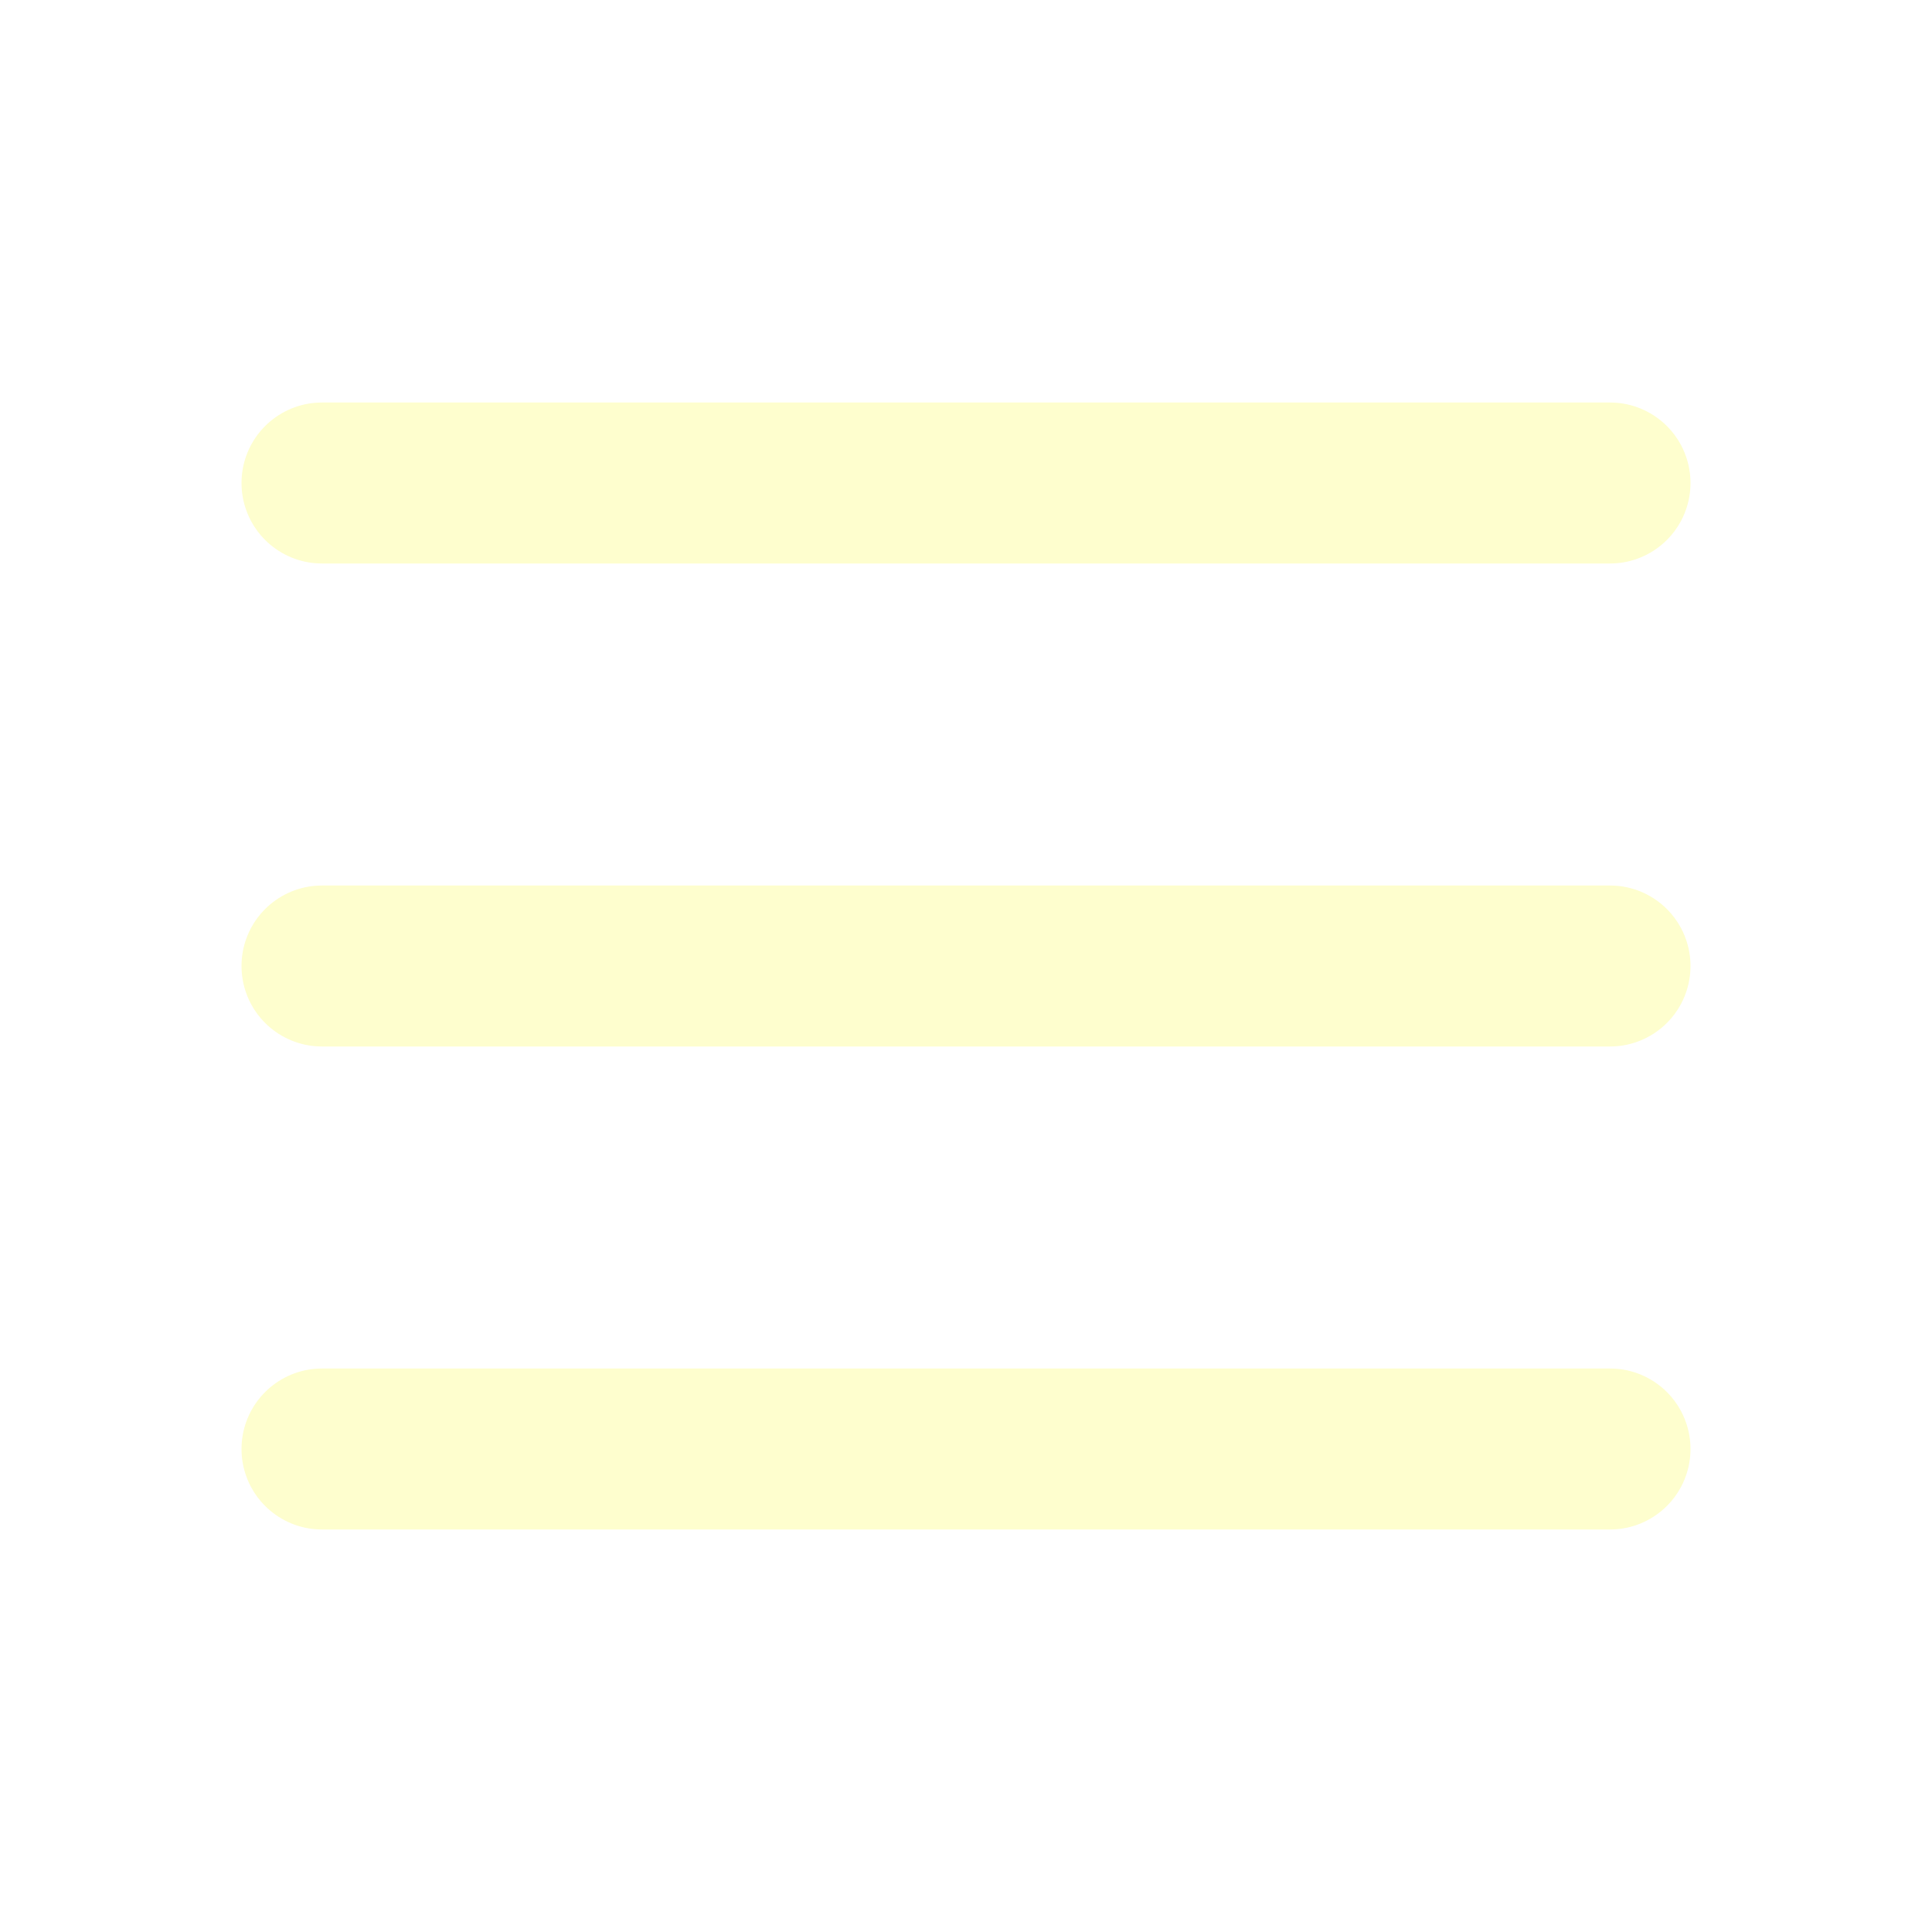
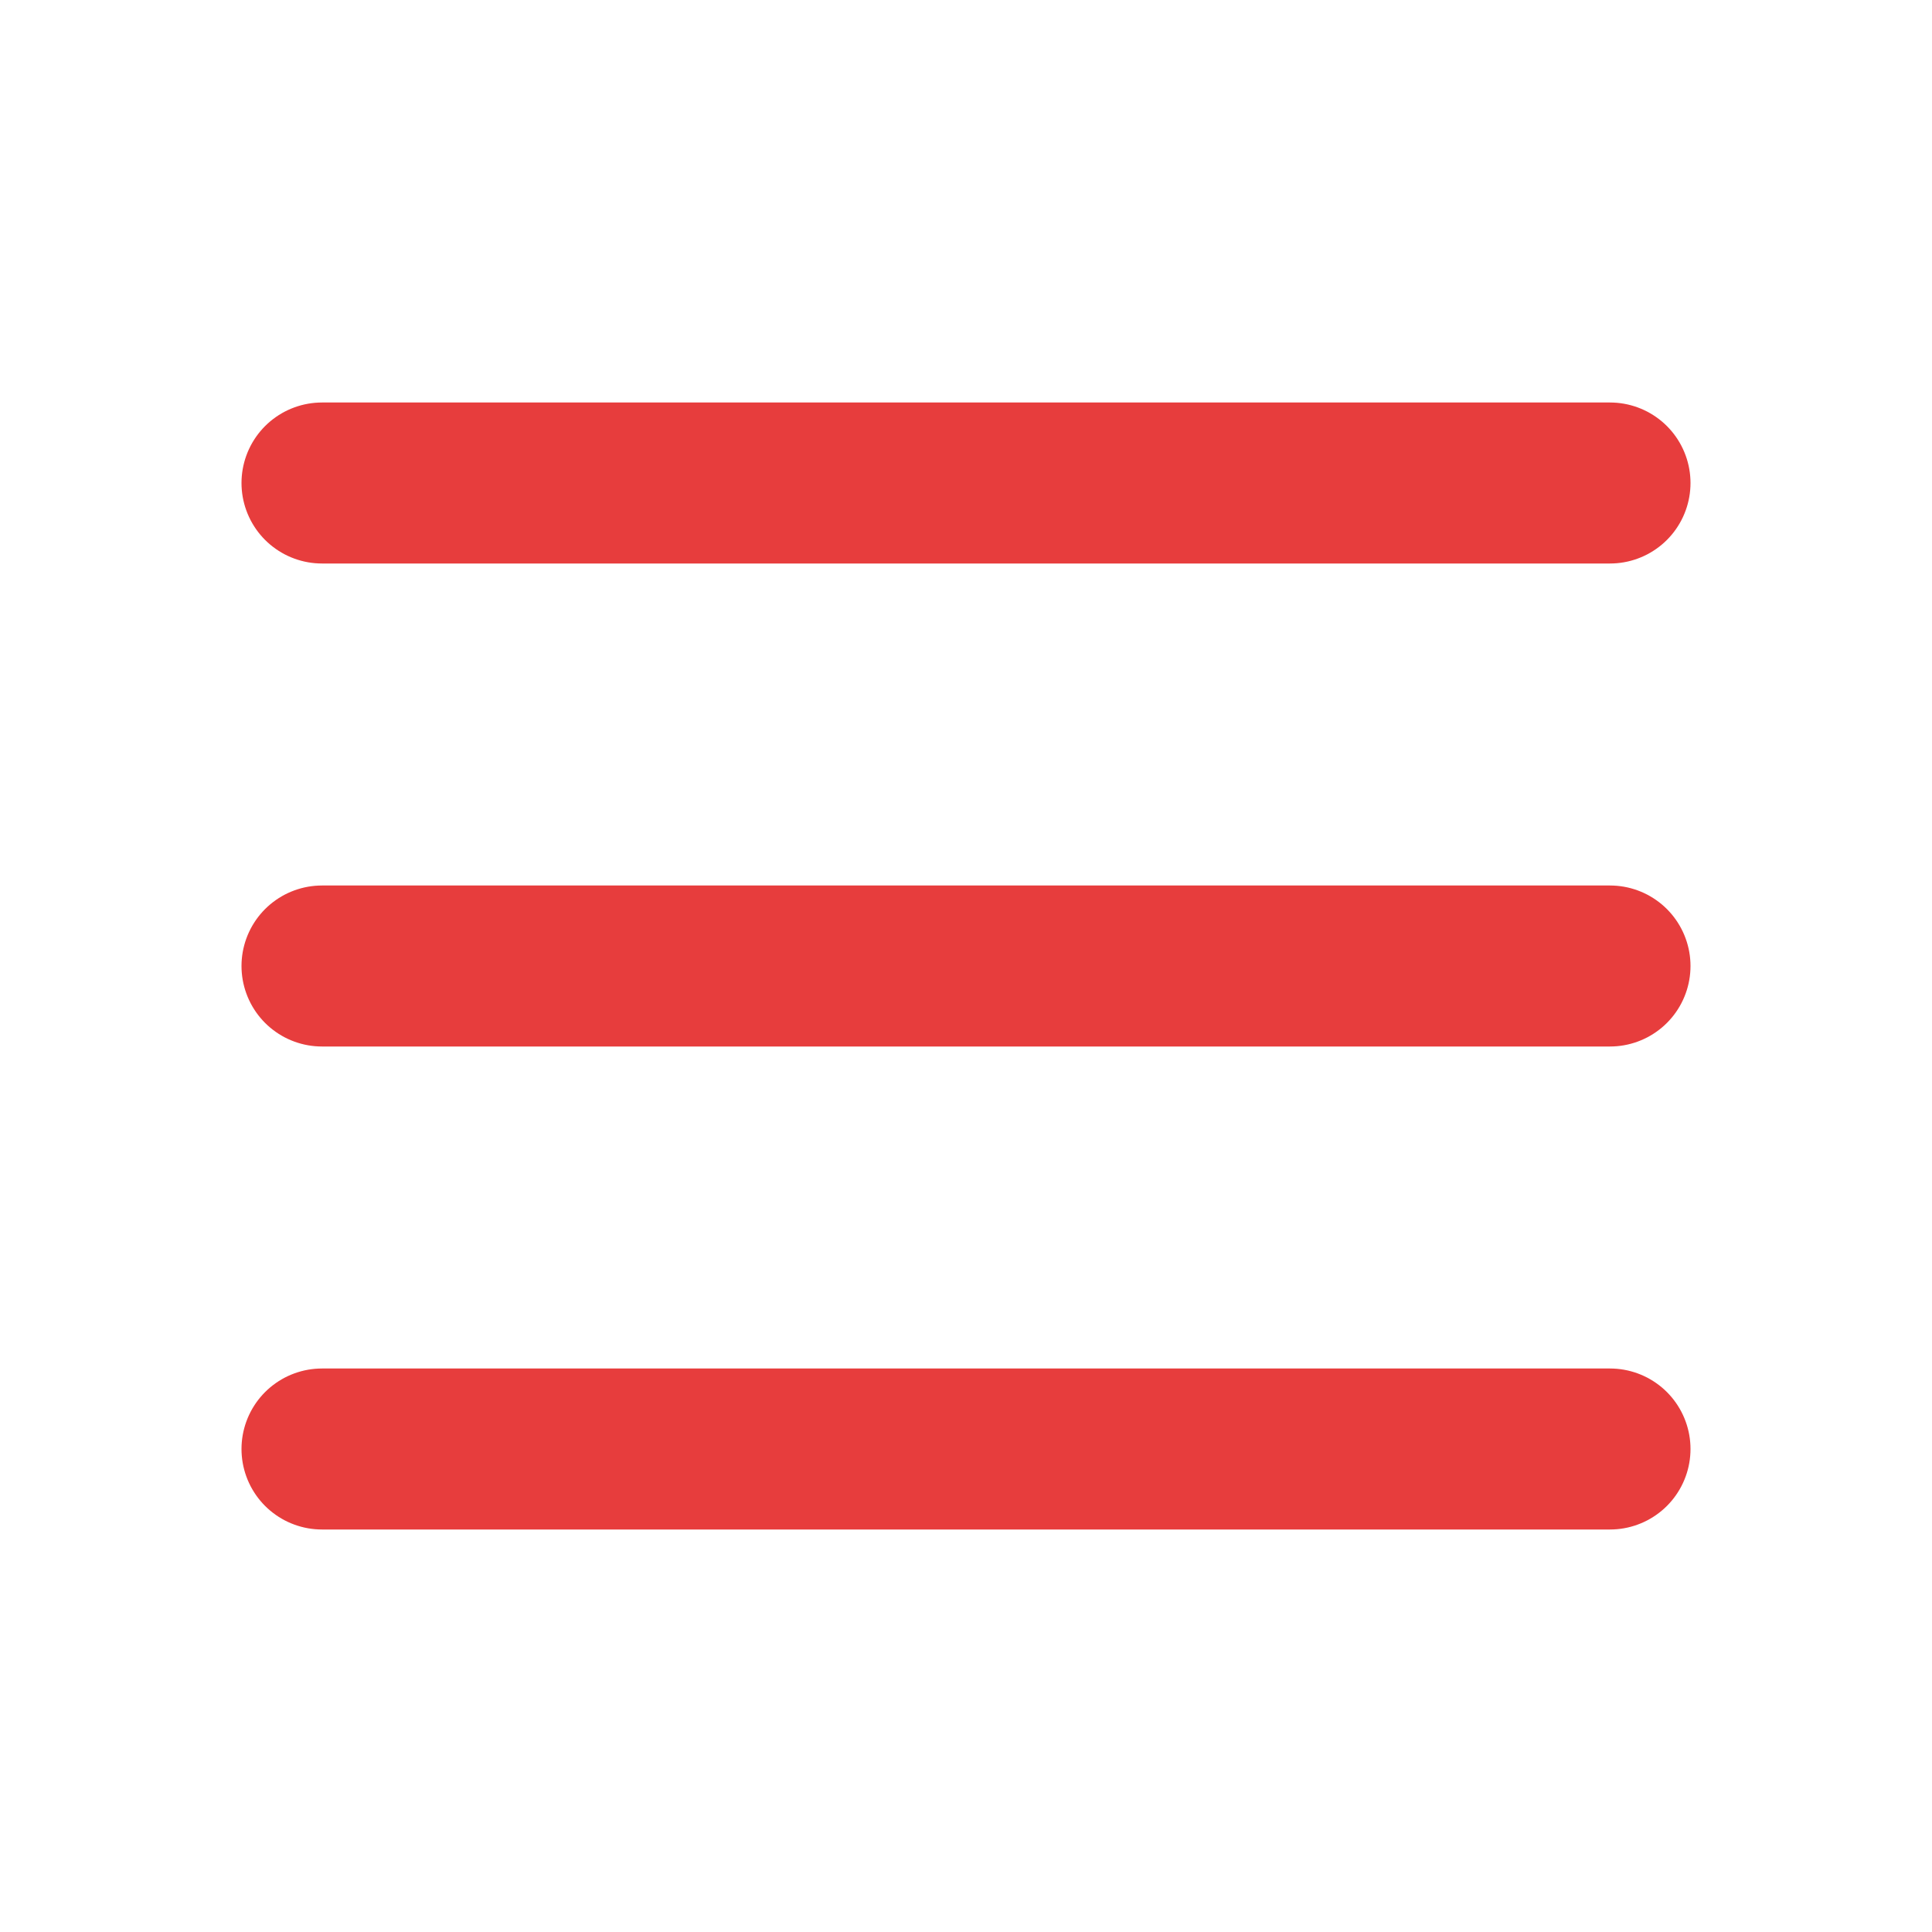
<svg xmlns="http://www.w3.org/2000/svg" width="800px" height="800px" viewBox="0 0 24 24" fill="none">
-   <path d="M4 18L20 18" stroke="#fefece" stroke-width="2" stroke-linecap="round" />
-   <path d="M4 12L20 12" stroke="#fefece" stroke-width="2" stroke-linecap="round" />
-   <path d="M4 6L20 6" stroke="#fefece" stroke-width="2" stroke-linecap="round" />
+   <path d="M4 18L20 18" stroke="rgba(225, 13, 13, 0.8)" stroke-width="2" stroke-linecap="round" />
+   <path d="M4 12L20 12" stroke="rgba(225, 13, 13, 0.8)" stroke-width="2" stroke-linecap="round" />
+   <path d="M4 6L20 6" stroke="rgba(225, 13, 13, 0.8)" stroke-width="2" stroke-linecap="round" />
</svg>
